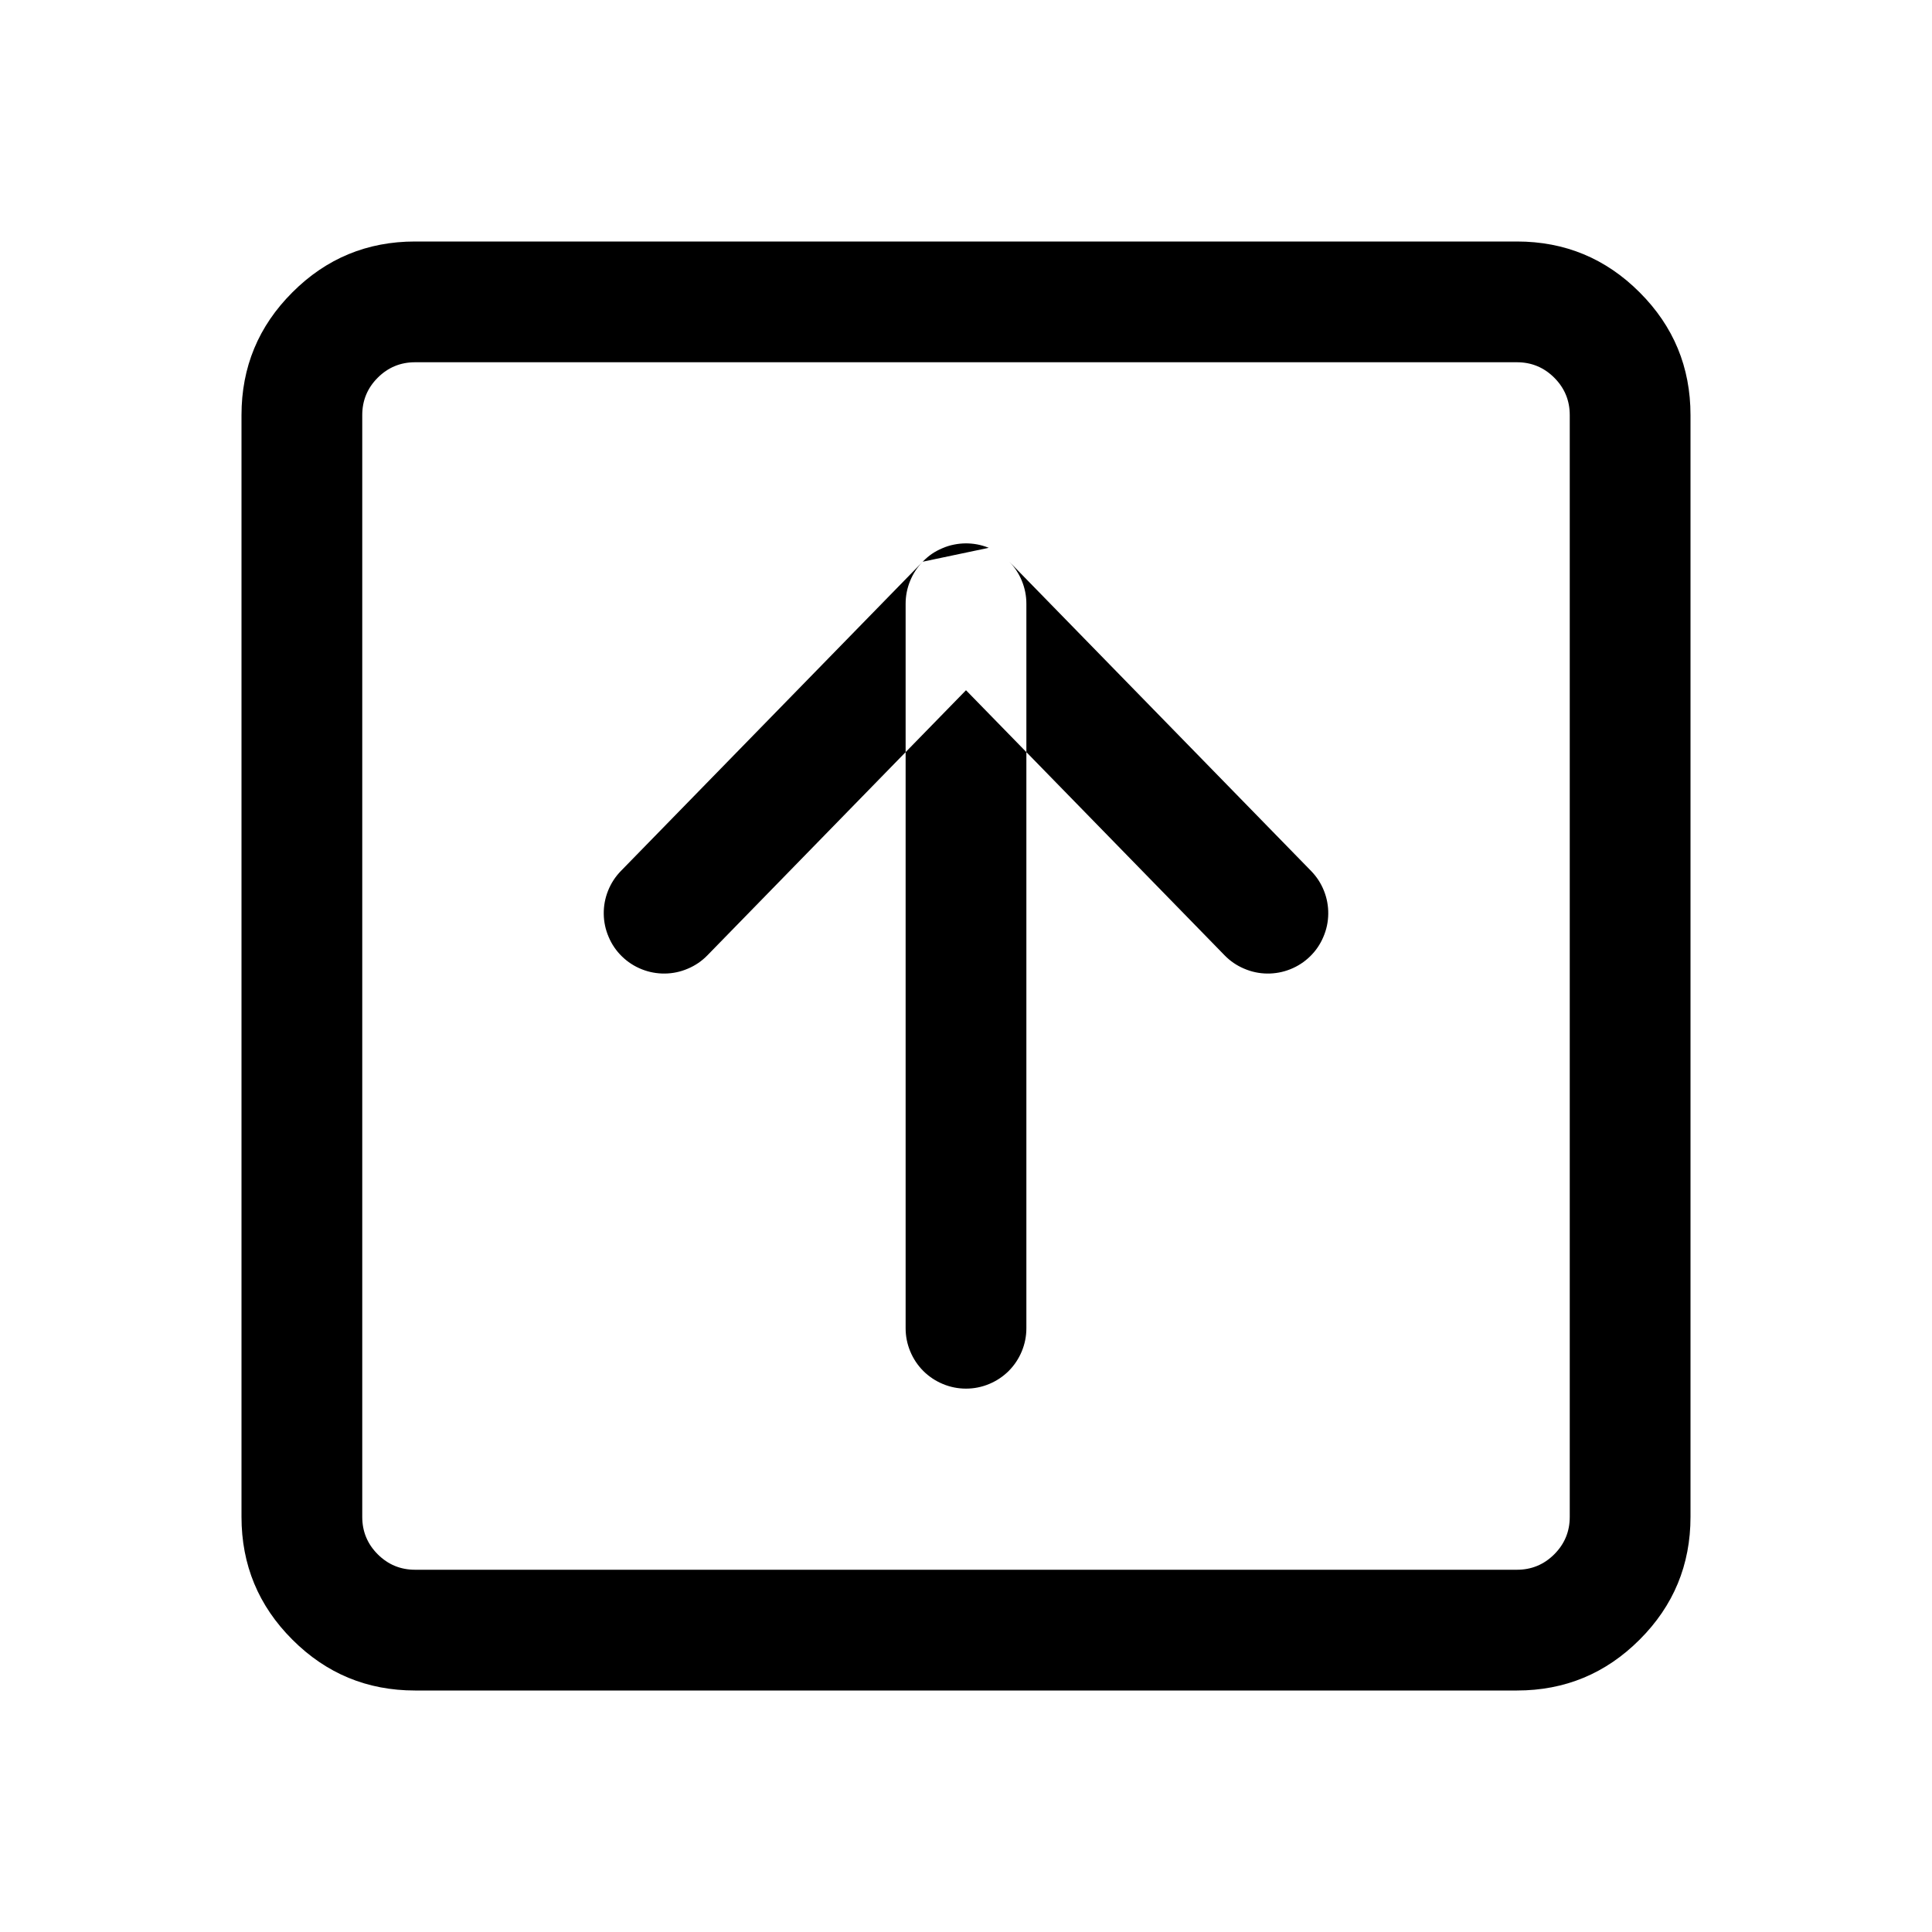
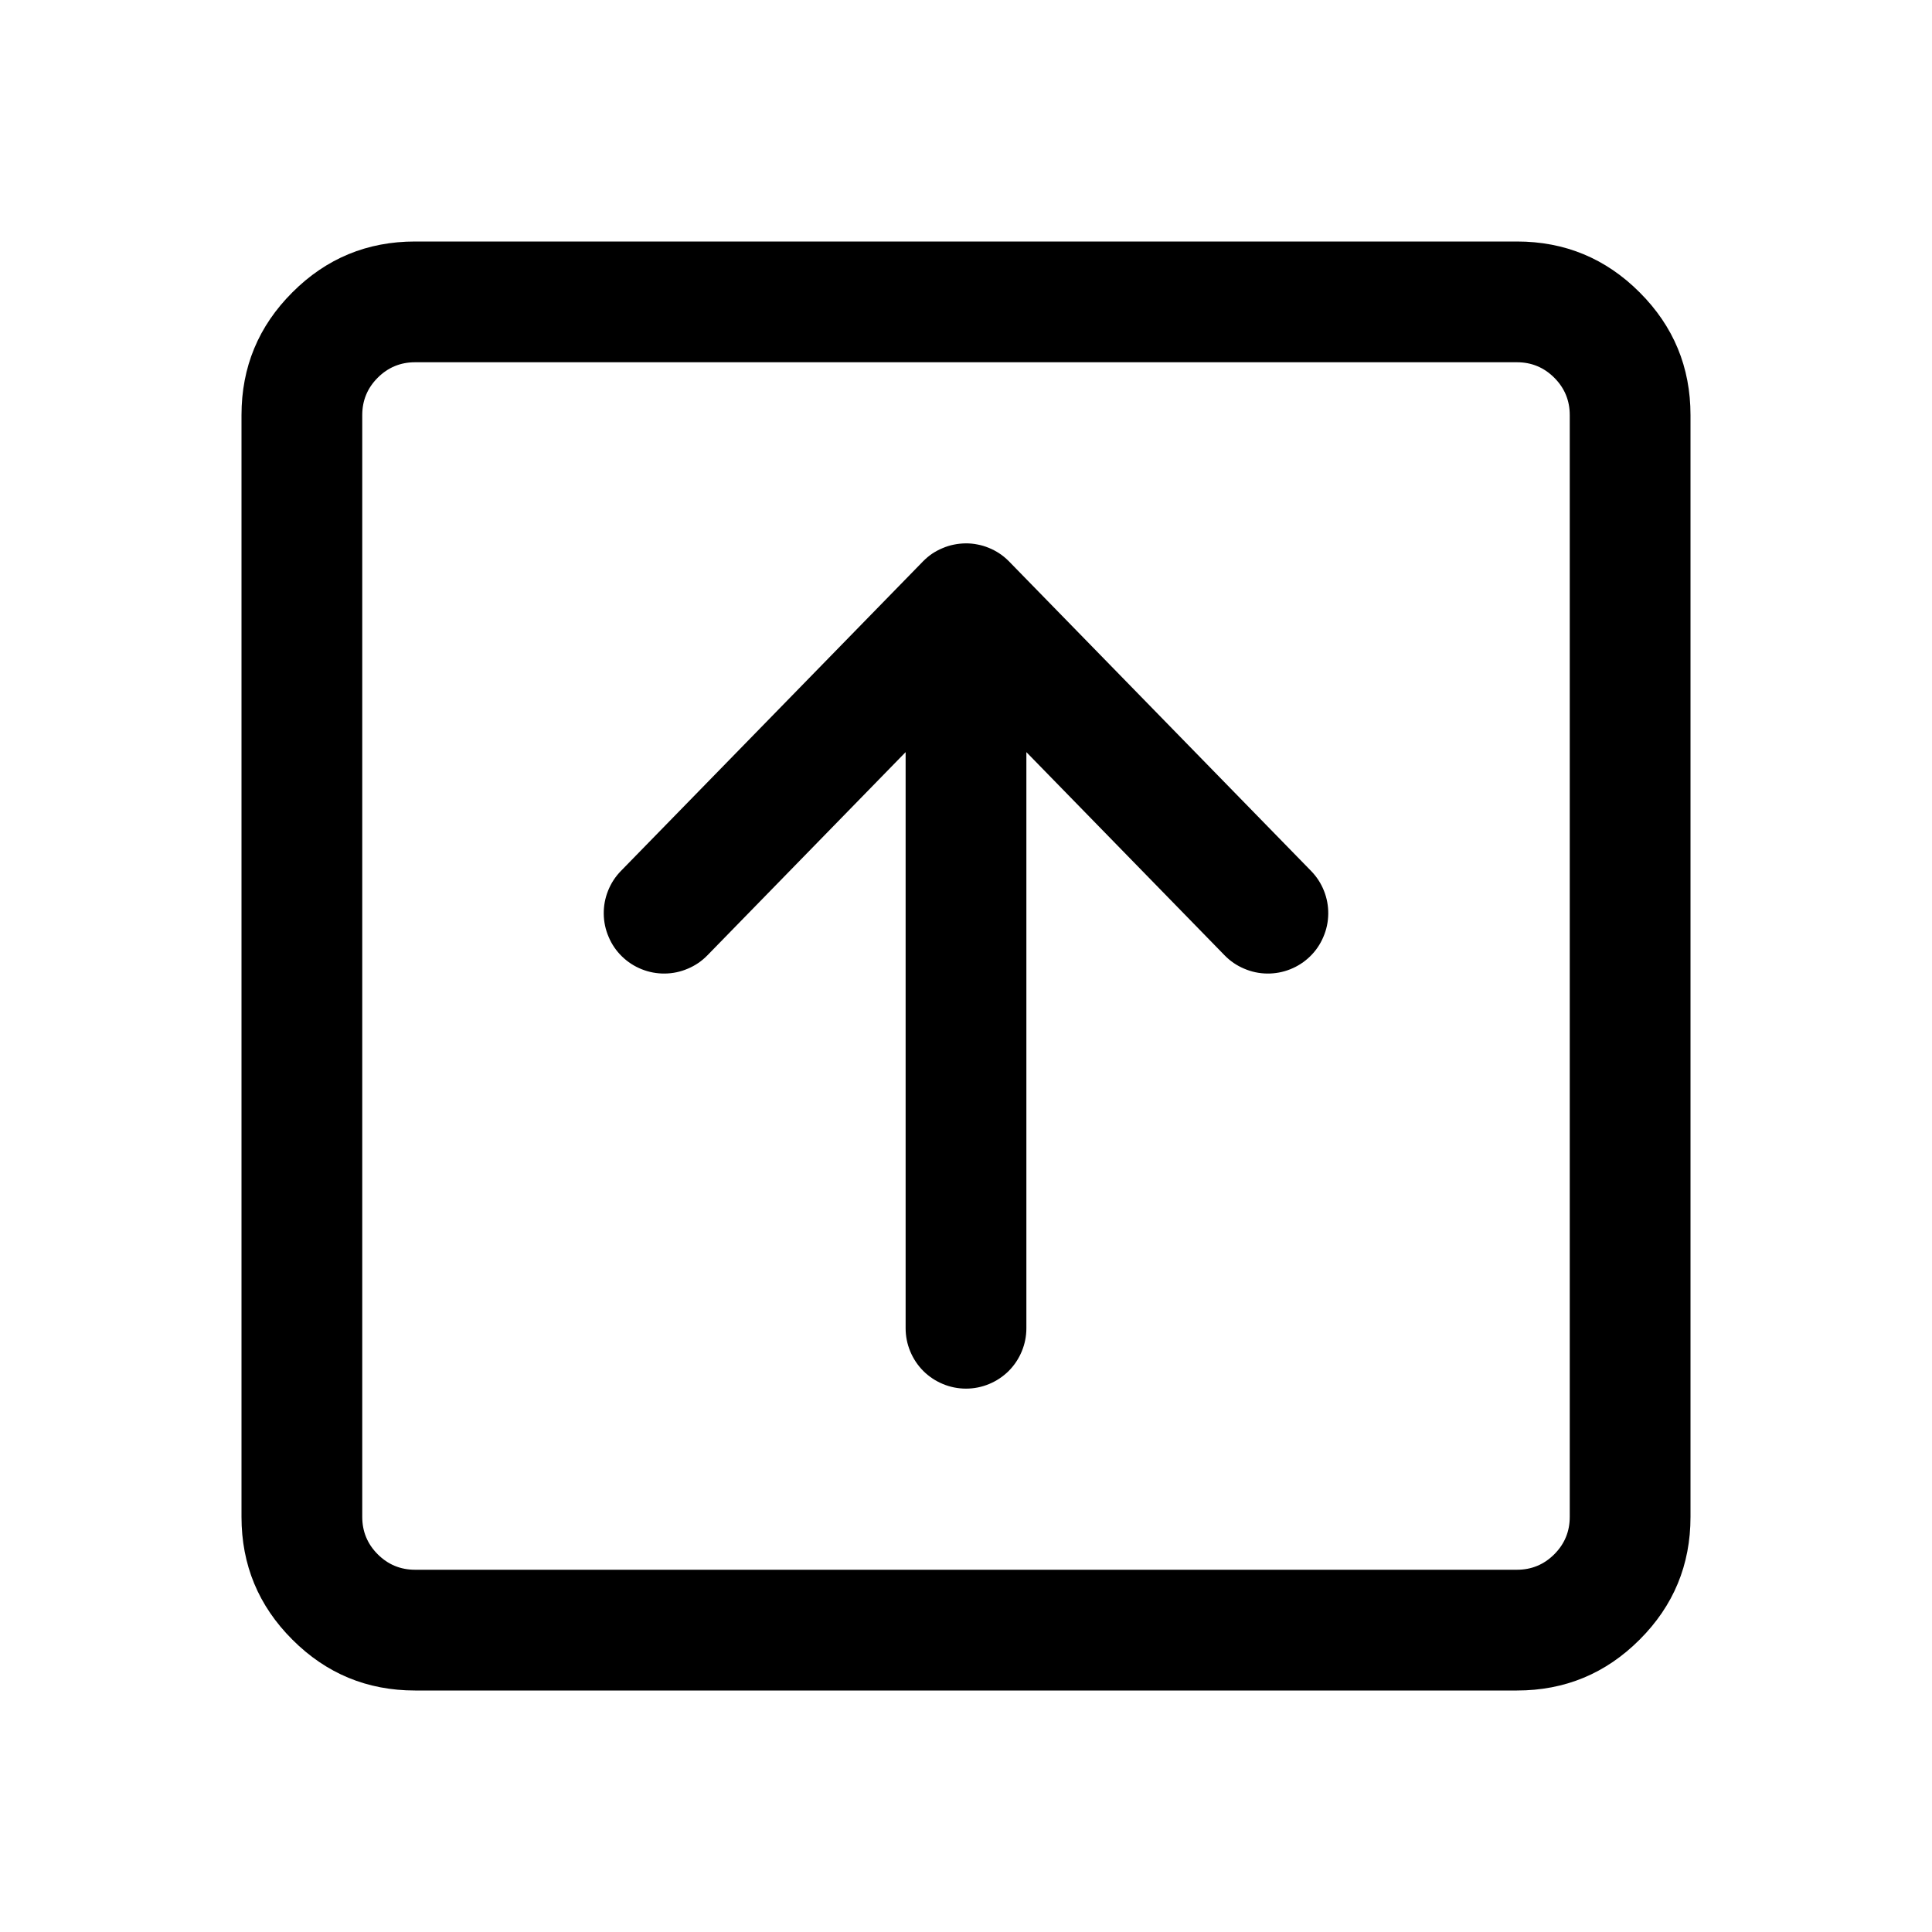
<svg xmlns="http://www.w3.org/2000/svg" viewBox="0 0 256 256" fill="currentColor">
-   <path d="M32 55V201Q32 210.53 38.74 217.26Q45.47 224 55 224H201Q210.53 224 217.26 217.26Q224 210.53 224 201V55Q224 45.47 217.26 38.74Q210.53 32 201 32H55Q45.47 32 38.74 38.74Q32 45.47 32 55ZM205.95 50.05Q208 52.1 208 55V201Q208 203.9 205.95 205.95Q203.9 208 201 208H55Q52.1 208 50.05 205.95Q48 203.9 48 201V55Q48 52.1 50.05 50.05Q52.1 48 55 48H201Q203.9 48 205.95 50.05ZM127.93 72Q127.16 72.01 126.42 72.16Q125.63 72.31 124.88 72.64Q124.86 72.64 124.85 72.65Q124.14 72.95 123.51 73.37Q122.87 73.81 122.32 74.37Q122.29 74.39 122.27 74.41L122.26 74.43L131.01 72.59Q130.99 72.58 130.97 72.57Q129.51 71.99 127.93 72ZM120 99.66V80Q120 78.41 120.61 76.94Q121.19 75.53 122.26 74.43L82.27 115.41Q81.16 116.55 80.57 118.03Q79.98 119.51 80 121.1Q80.02 122.69 80.65 124.15Q81.27 125.62 82.41 126.73Q83.55 127.84 85.03 128.43Q86.51 129.02 88.1 129Q89.69 128.98 91.15 128.35Q92.62 127.73 93.73 126.59L120 99.66ZM120 99.66V176Q120 177.59 120.61 179.06Q121.22 180.53 122.34 181.66Q123.47 182.78 124.94 183.39Q126.41 184 128 184Q129.59 184 131.06 183.39Q132.53 182.78 133.66 181.66Q134.78 180.53 135.39 179.06Q136 177.59 136 176V99.66L128 91.46L120 99.66ZM136 99.66 162.27 126.59Q163.38 127.73 164.85 128.35Q166.31 128.98 167.9 129Q169.49 129.02 170.97 128.43Q172.45 127.84 173.59 126.73Q174.73 125.62 175.35 124.15Q175.98 122.69 176 121.1Q176.02 119.51 175.43 118.03Q174.84 116.55 173.73 115.41L133.74 74.43Q134.8 75.52 135.39 76.94Q136 78.41 136 80V99.66Z" />
+   <path d="M32 55V201Q32 210.53 38.74 217.26Q45.47 224 55 224H201Q210.53 224 217.26 217.26Q224 210.53 224 201V55Q224 45.47 217.26 38.74Q210.53 32 201 32H55Q45.47 32 38.74 38.74Q32 45.47 32 55ZM205.95 50.05Q208 52.1 208 55V201Q208 203.9 205.95 205.95Q203.9 208 201 208H55Q52.1 208 50.05 205.95Q48 203.9 48 201V55Q48 52.1 50.05 50.05Q52.1 48 55 48H201Q203.9 48 205.95 50.05ZM80.57 118.03Q79.98 119.51 80 121.1Q80.02 122.69 80.65 124.15Q81.27 125.62 82.41 126.73Q83.55 127.84 85.03 128.43Q86.51 129.02 88.1 129Q89.69 128.98 91.15 128.35Q92.62 127.73 93.73 126.59L120 99.66V176Q120 177.59 120.61 179.06Q121.22 180.53 122.34 181.66Q123.47 182.78 124.94 183.39Q126.41 184 128 184Q129.59 184 131.06 183.39Q132.53 182.78 133.66 181.66Q134.78 180.53 135.39 179.06Q136 177.59 136 176V99.66L162.27 126.59Q163.38 127.73 164.85 128.35Q166.31 128.98 167.9 129Q169.49 129.02 170.97 128.43Q172.45 127.84 173.59 126.73Q174.73 125.62 175.35 124.15Q175.98 122.69 176 121.1Q176.02 119.51 175.43 118.03Q174.84 116.55 173.73 115.41L133.74 74.43L133.73 74.41Q133.71 74.39 133.69 74.38Q133.67 74.36 133.66 74.34Q133.64 74.33 133.62 74.31Q133.06 73.75 132.42 73.33Q131.76 72.89 131.01 72.59Q130.29 72.29 129.53 72.15Q128.75 71.99 127.94 72Q127.16 72.01 126.42 72.16Q125.63 72.31 124.88 72.64Q124.86 72.64 124.85 72.65Q124.14 72.95 123.51 73.37Q122.87 73.81 122.32 74.37Q122.29 74.39 122.27 74.41L122.26 74.43L82.27 115.41Q81.16 116.55 80.57 118.03Z" />
</svg>
